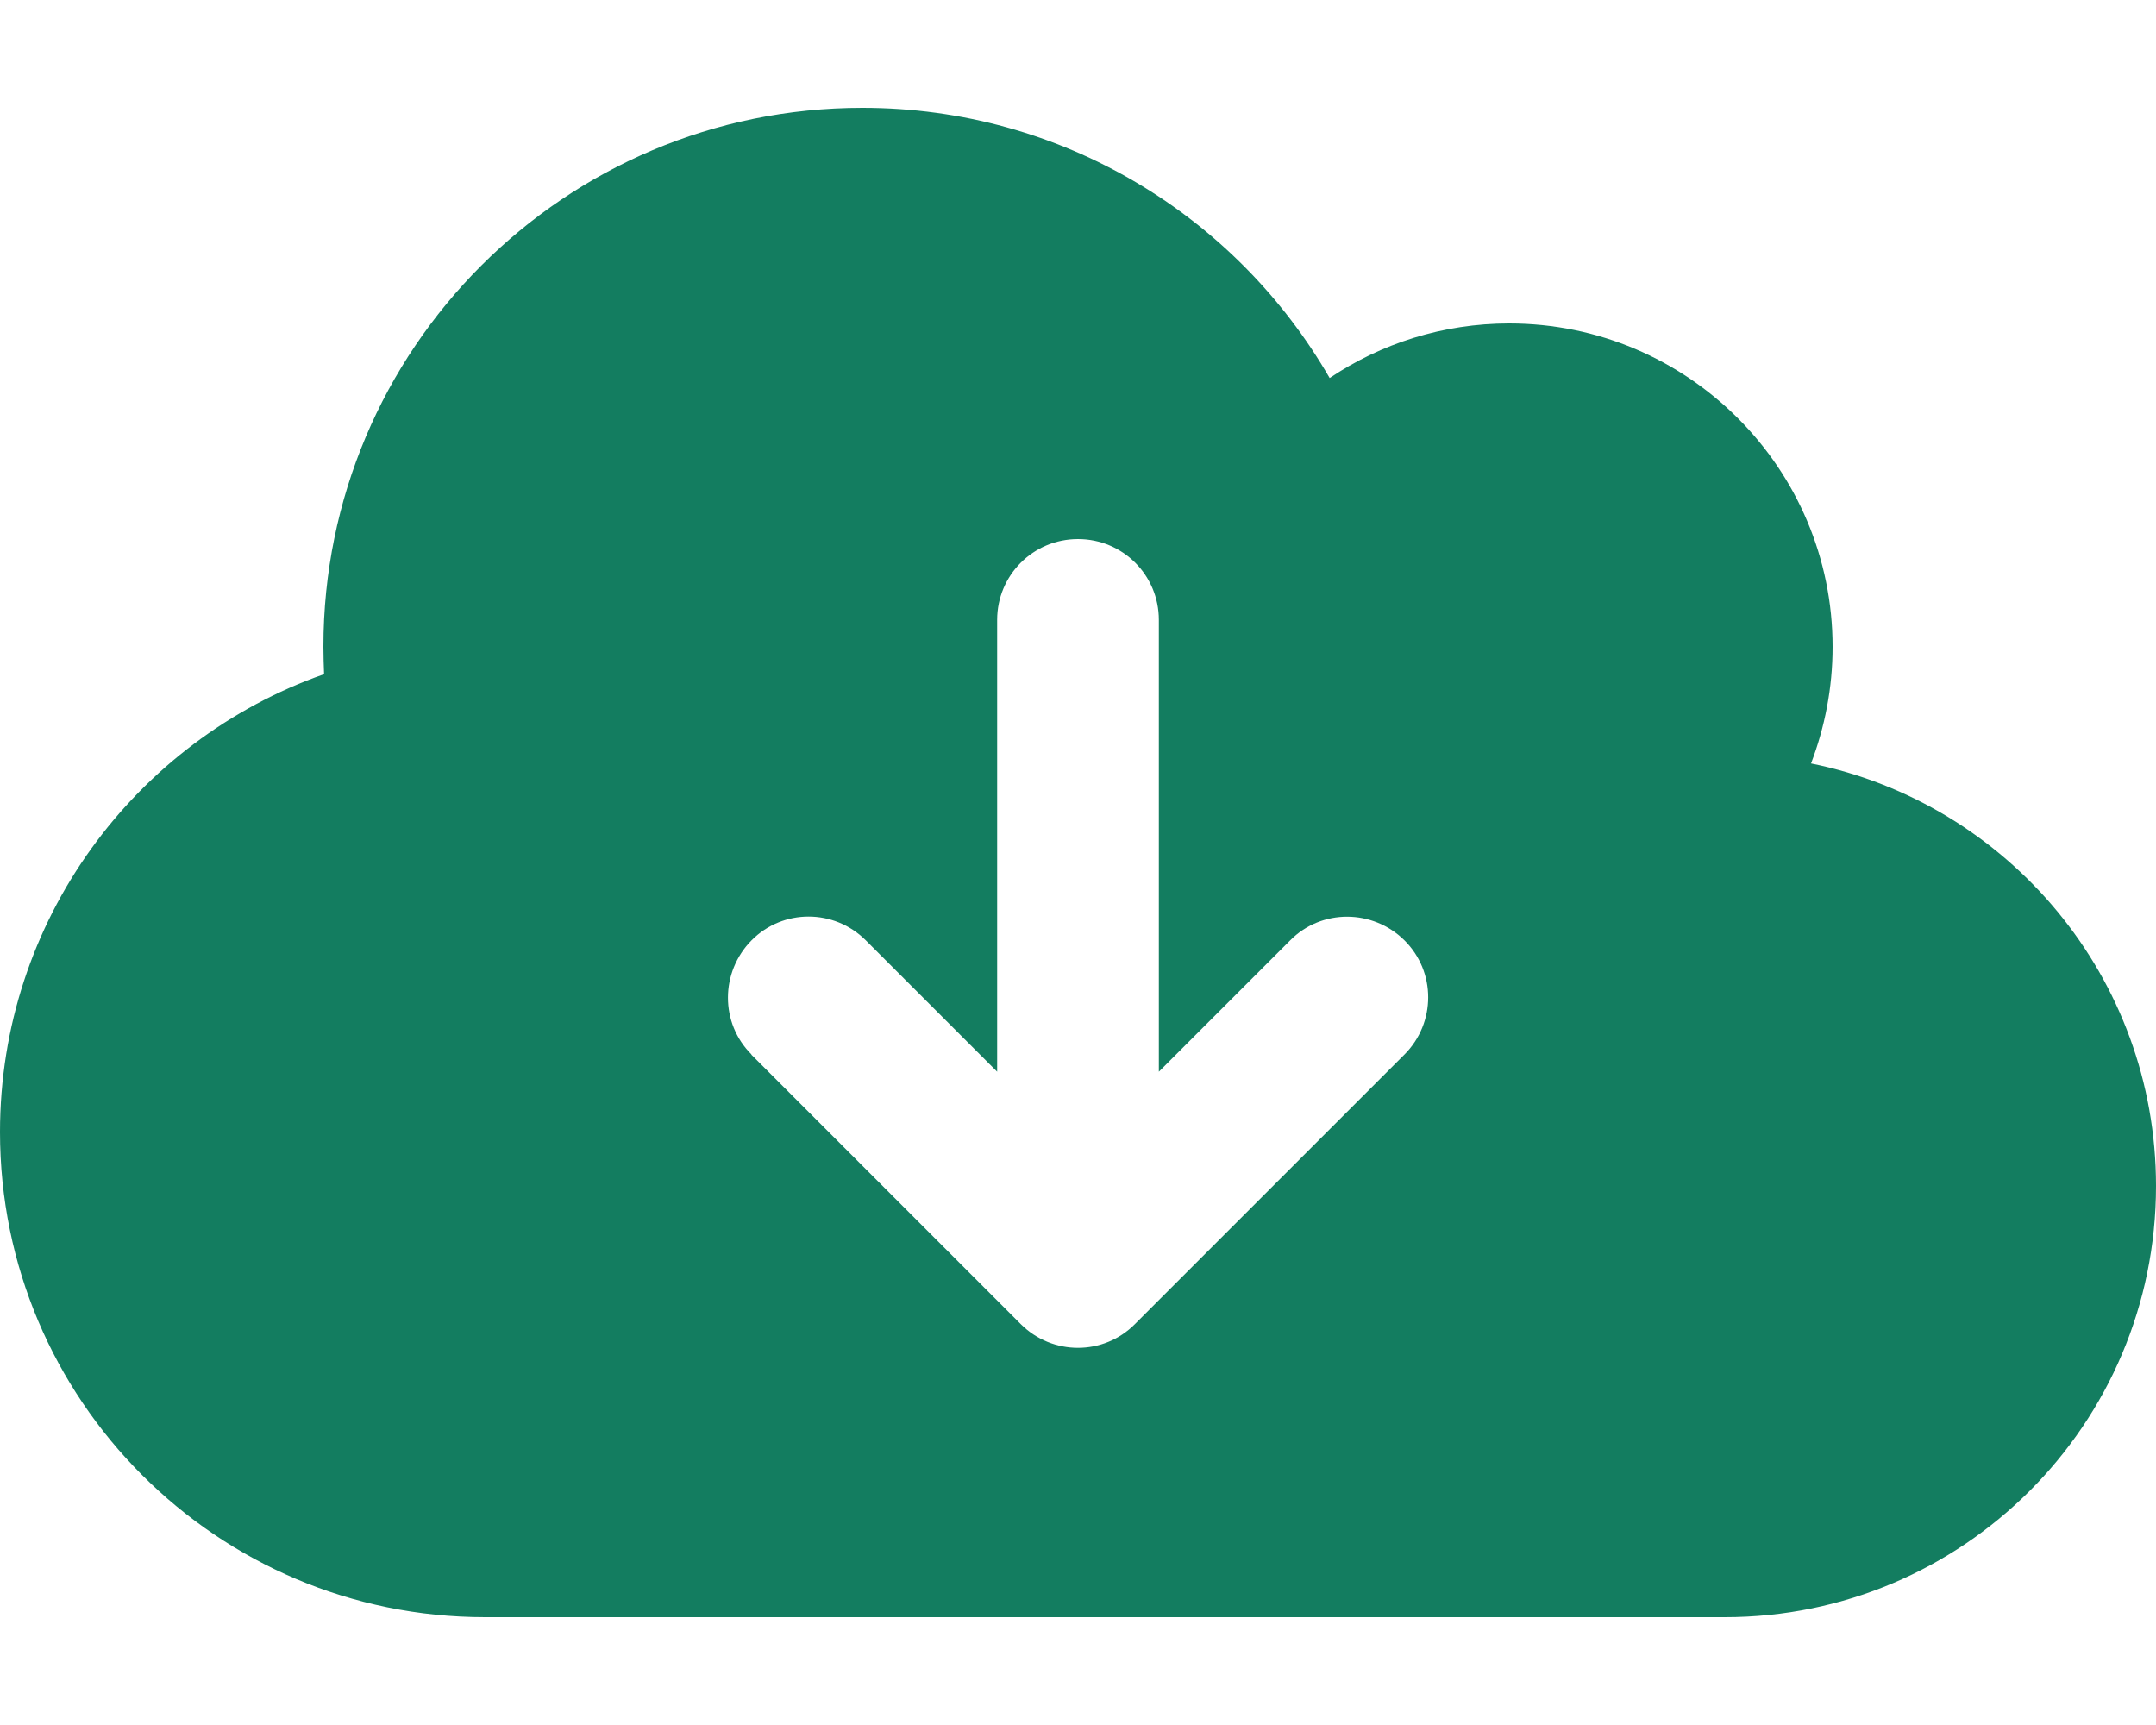
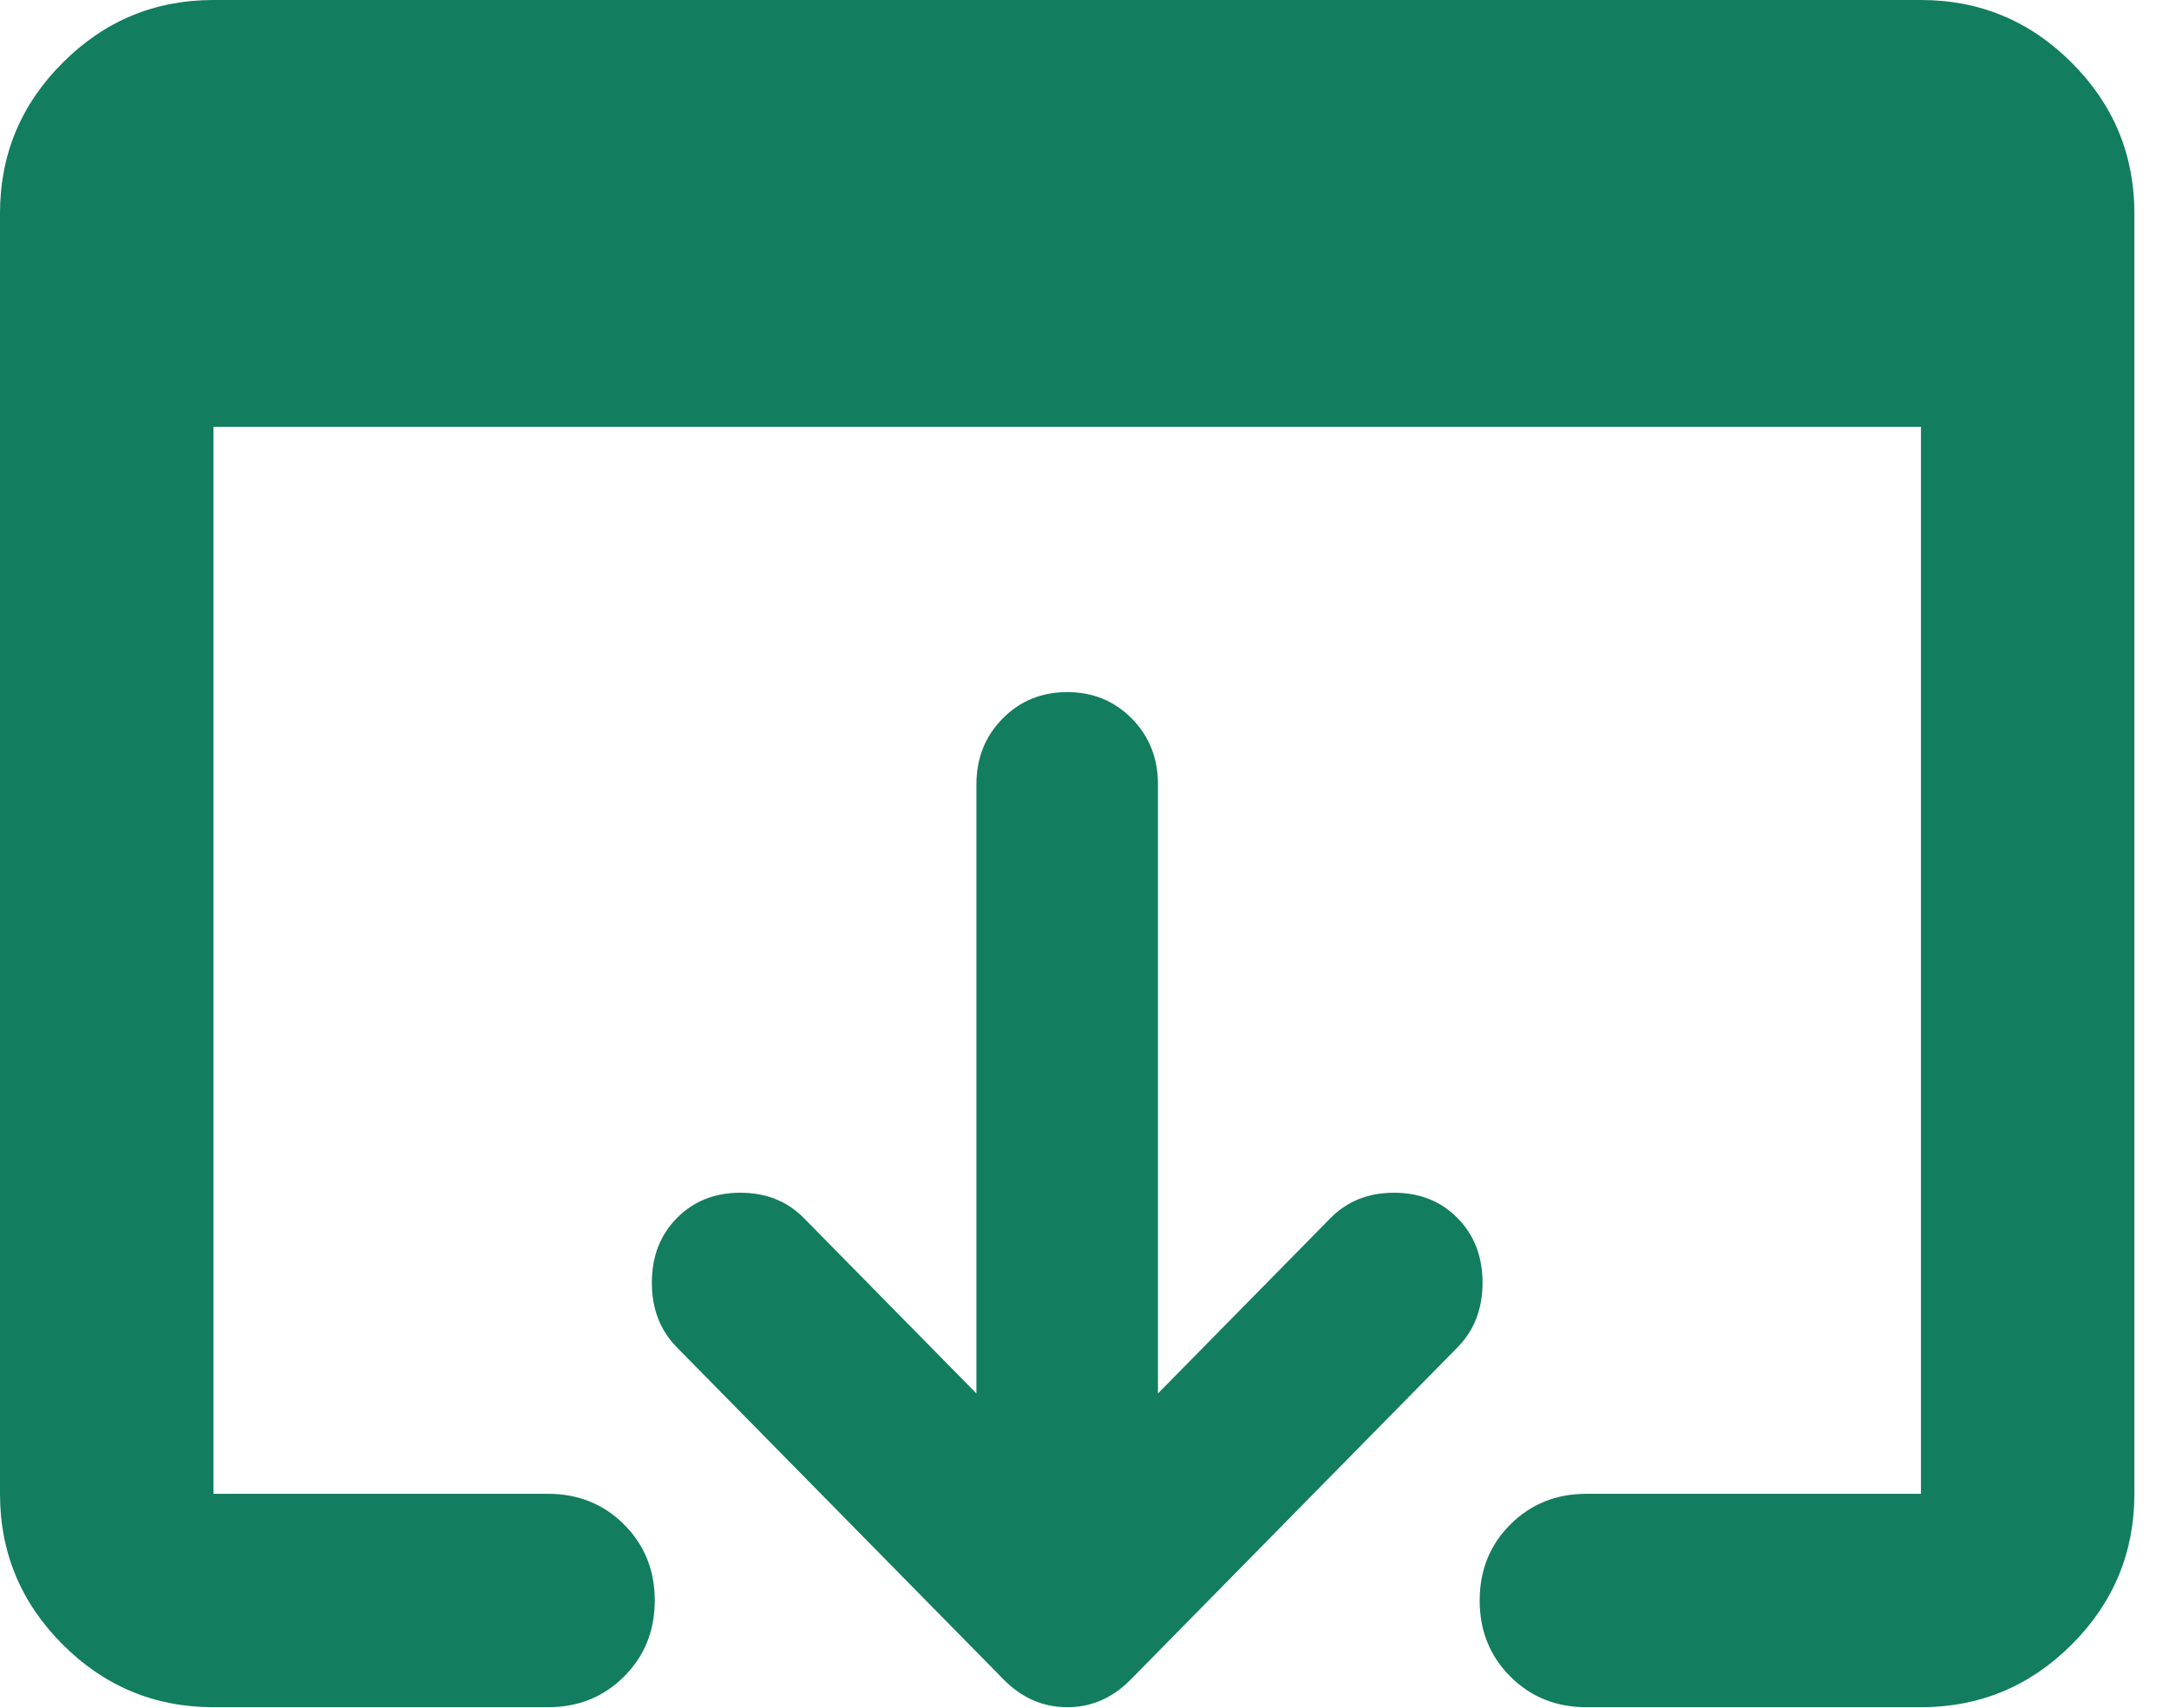
- <svg xmlns="http://www.w3.org/2000/svg" viewBox="0 0 640 512">
-   <path d="M144 480C64.5 480 0 415.5 0 336c0-62.8 40.2-116.2 96.2-135.9c-.1-2.7-.2-5.4-.2-8.1c0-88.4 71.6-160 160-160c59.3 0 111 32.2 138.7 80.2C409.9 102 428.3 96 448 96c53 0 96 43 96 96c0 12.2-2.3 23.8-6.4 34.6C596 238.4 640 290.1 640 352c0 70.7-57.3 128-128 128l-368 0zm79-167l80 80c9.4 9.4 24.6 9.4 33.9 0l80-80c9.4-9.4 9.4-24.6 0-33.9s-24.6-9.4-33.9 0l-39 39L344 184c0-13.3-10.7-24-24-24s-24 10.7-24 24l0 134.1-39-39c-9.4-9.4-24.6-9.4-33.9 0s-9.4 24.6 0 33.9z" fill="#137D60" />
+ <svg xmlns="http://www.w3.org/2000/svg" width="47" height="37" viewBox="0 0 47 37" fill="none">
+   <path d="M25.092 30.2L25.092 17C25.092 16.433 24.904 15.958 24.527 15.575C24.15 15.192 23.683 15 23.125 15C22.568 15 22.101 15.192 21.724 15.575C21.346 15.958 21.158 16.433 21.158 17L21.158 30.2L17.42 26.4C17.059 26.033 16.601 25.85 16.043 25.85C15.486 25.85 15.027 26.033 14.666 26.4C14.305 26.767 14.125 27.233 14.125 27.8C14.125 28.367 14.305 28.833 14.666 29.2L21.748 36.4C22.142 36.8 22.601 37 23.125 37C23.65 37 24.109 36.8 24.502 36.4L31.584 29.2C31.945 28.833 32.125 28.367 32.125 27.8C32.125 27.233 31.945 26.767 31.584 26.4C31.224 26.033 30.765 25.85 30.207 25.85C29.65 25.85 29.191 26.033 28.83 26.4L25.092 30.2Z" fill="#137D60" />
+   <path fill-rule="evenodd" clip-rule="evenodd" d="M1.359 1.359C2.264 0.453 3.353 0 4.625 0H41.625C42.897 0 43.986 0.453 44.892 1.359C45.797 2.264 46.25 3.353 46.25 4.625V32.375C46.25 33.647 45.797 34.736 44.892 35.642C43.986 36.547 42.897 37 41.625 37H34.375C33.72 37 33.171 36.779 32.727 36.335C32.284 35.892 32.063 35.343 32.063 34.688C32.063 34.032 32.284 33.483 32.727 33.04C33.171 32.597 33.72 32.375 34.375 32.375H41.625V9.25H4.625V32.375H11.875C12.53 32.375 13.079 32.597 13.523 33.04C13.966 33.483 14.188 34.032 14.188 34.688C14.188 35.343 13.966 35.892 13.523 36.335C13.079 36.779 12.53 37 11.875 37H4.625C3.353 37 2.264 36.547 1.359 35.642C0.453 34.736 0 33.647 0 32.375V4.625C0 3.353 0.453 2.264 1.359 1.359Z" fill="#137D60" />
</svg>
